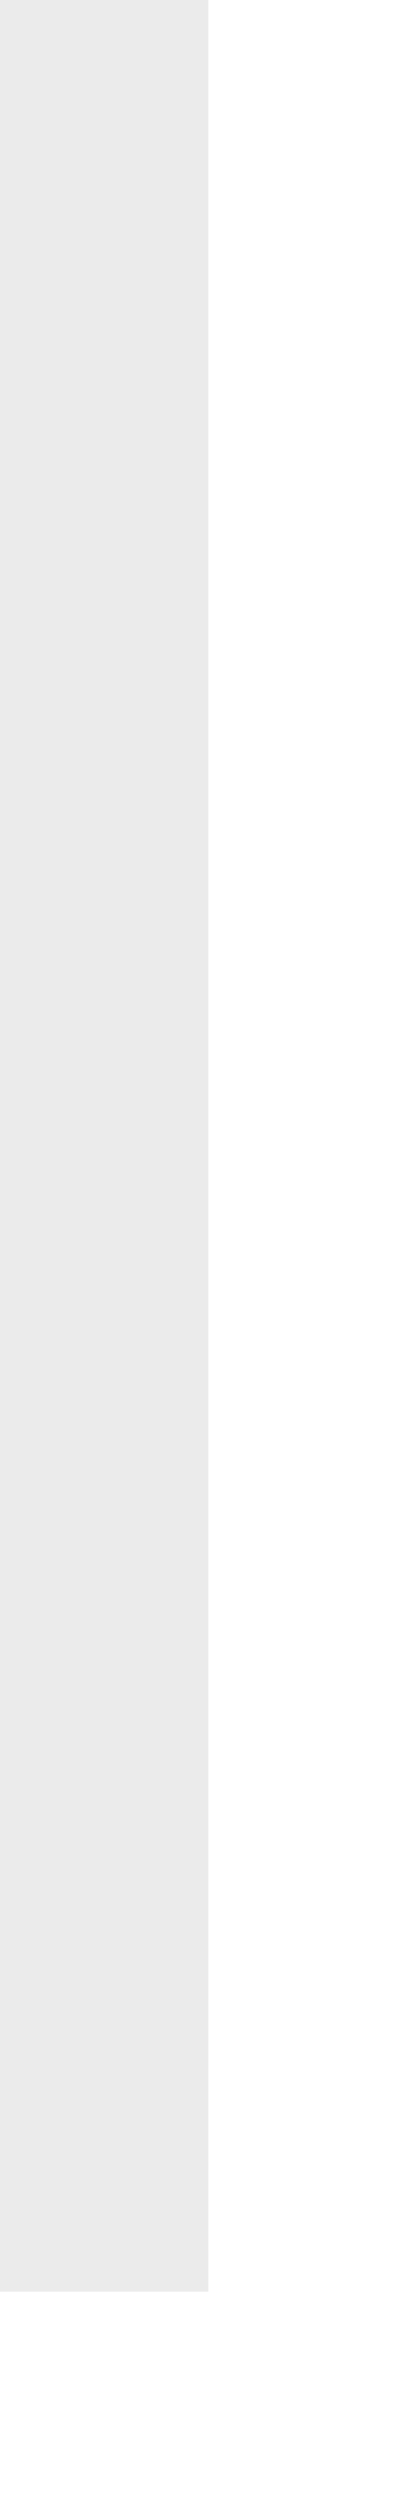
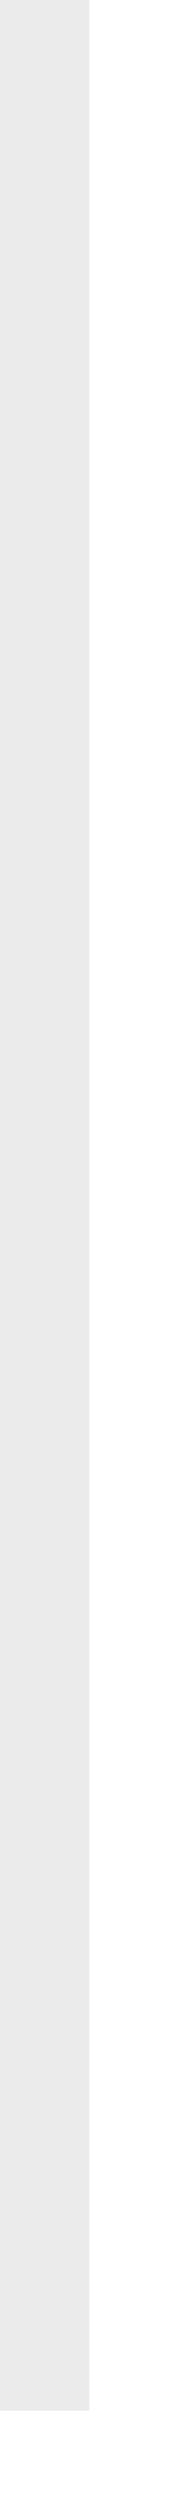
- <svg xmlns="http://www.w3.org/2000/svg" version="1.1" width="2px" height="12px">
-   <g transform="matrix(1 0 0 1 -279 -451 )">
-     <path d="M 279.5 451  L 279.5 462  " stroke-width="1" stroke="#ebebeb" fill="none" />
+ <svg xmlns="http://www.w3.org/2000/svg" version="1.1" width="2px" height="28px">
+   <g transform="matrix(1 0 0 1 -278 -318 )">
+     <path d="M 278.5 318  L 278.5 345  " stroke-width="1" stroke="#ebebeb" fill="none" />
  </g>
</svg>
